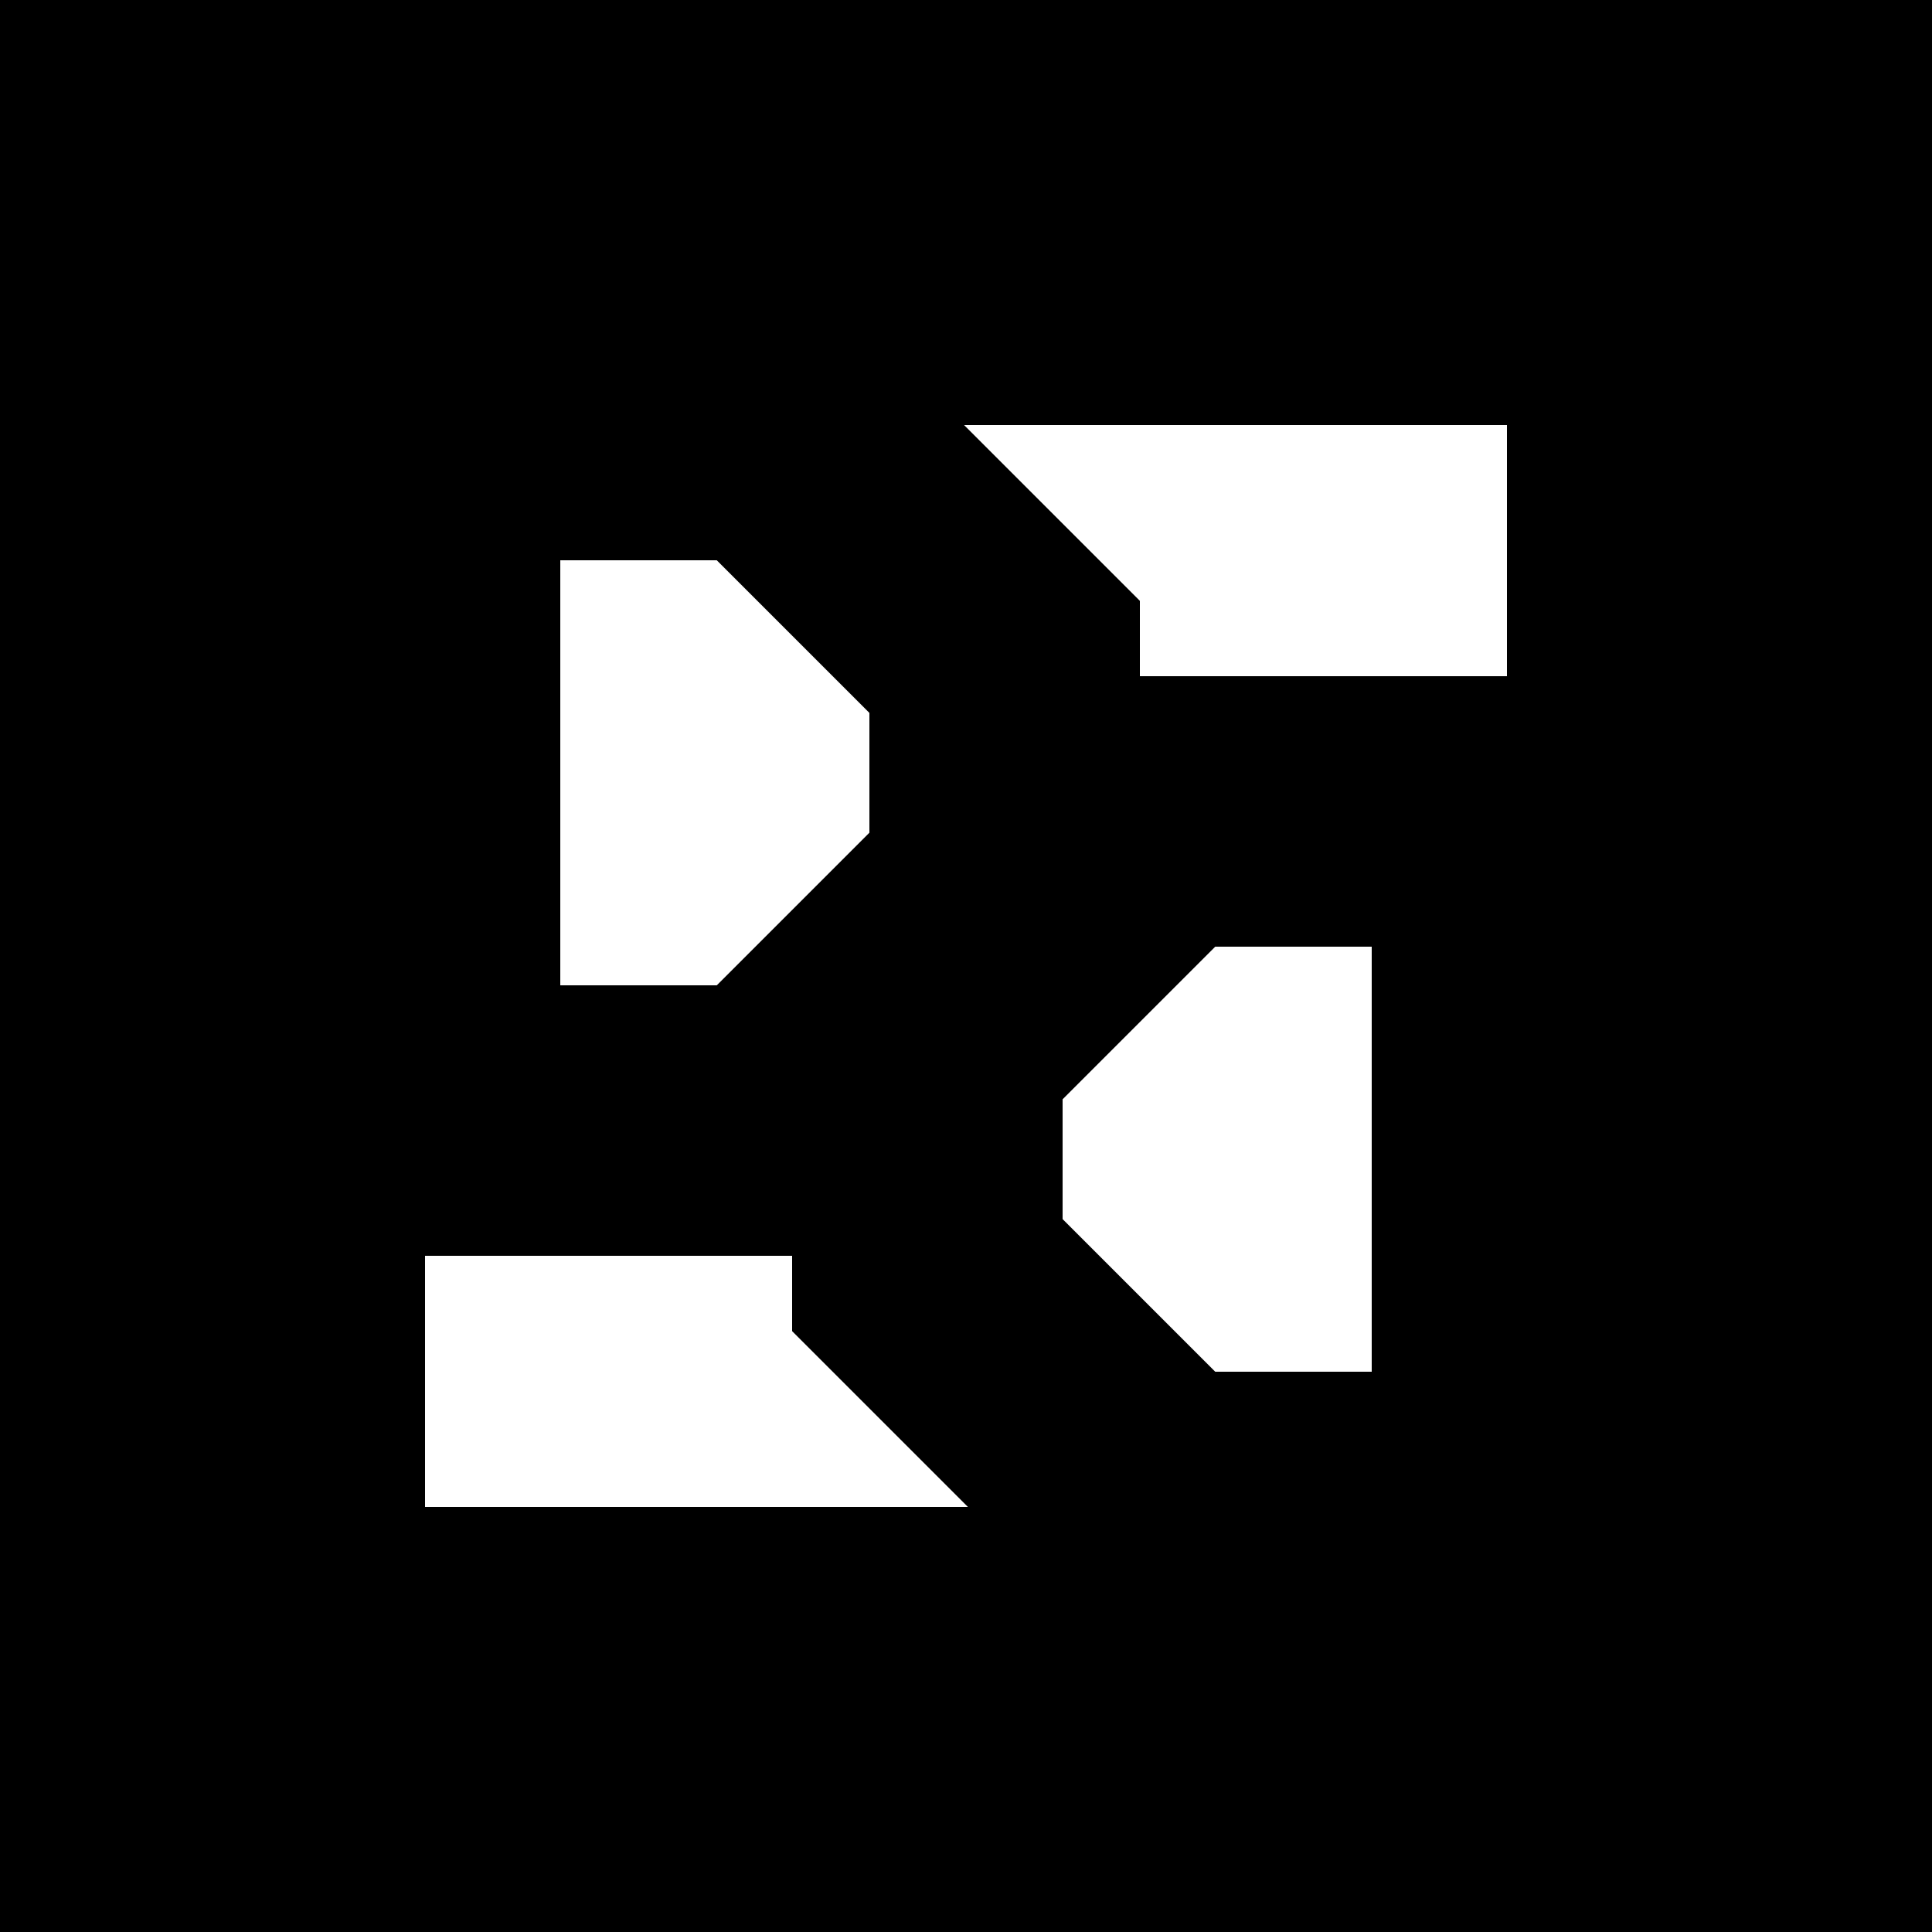
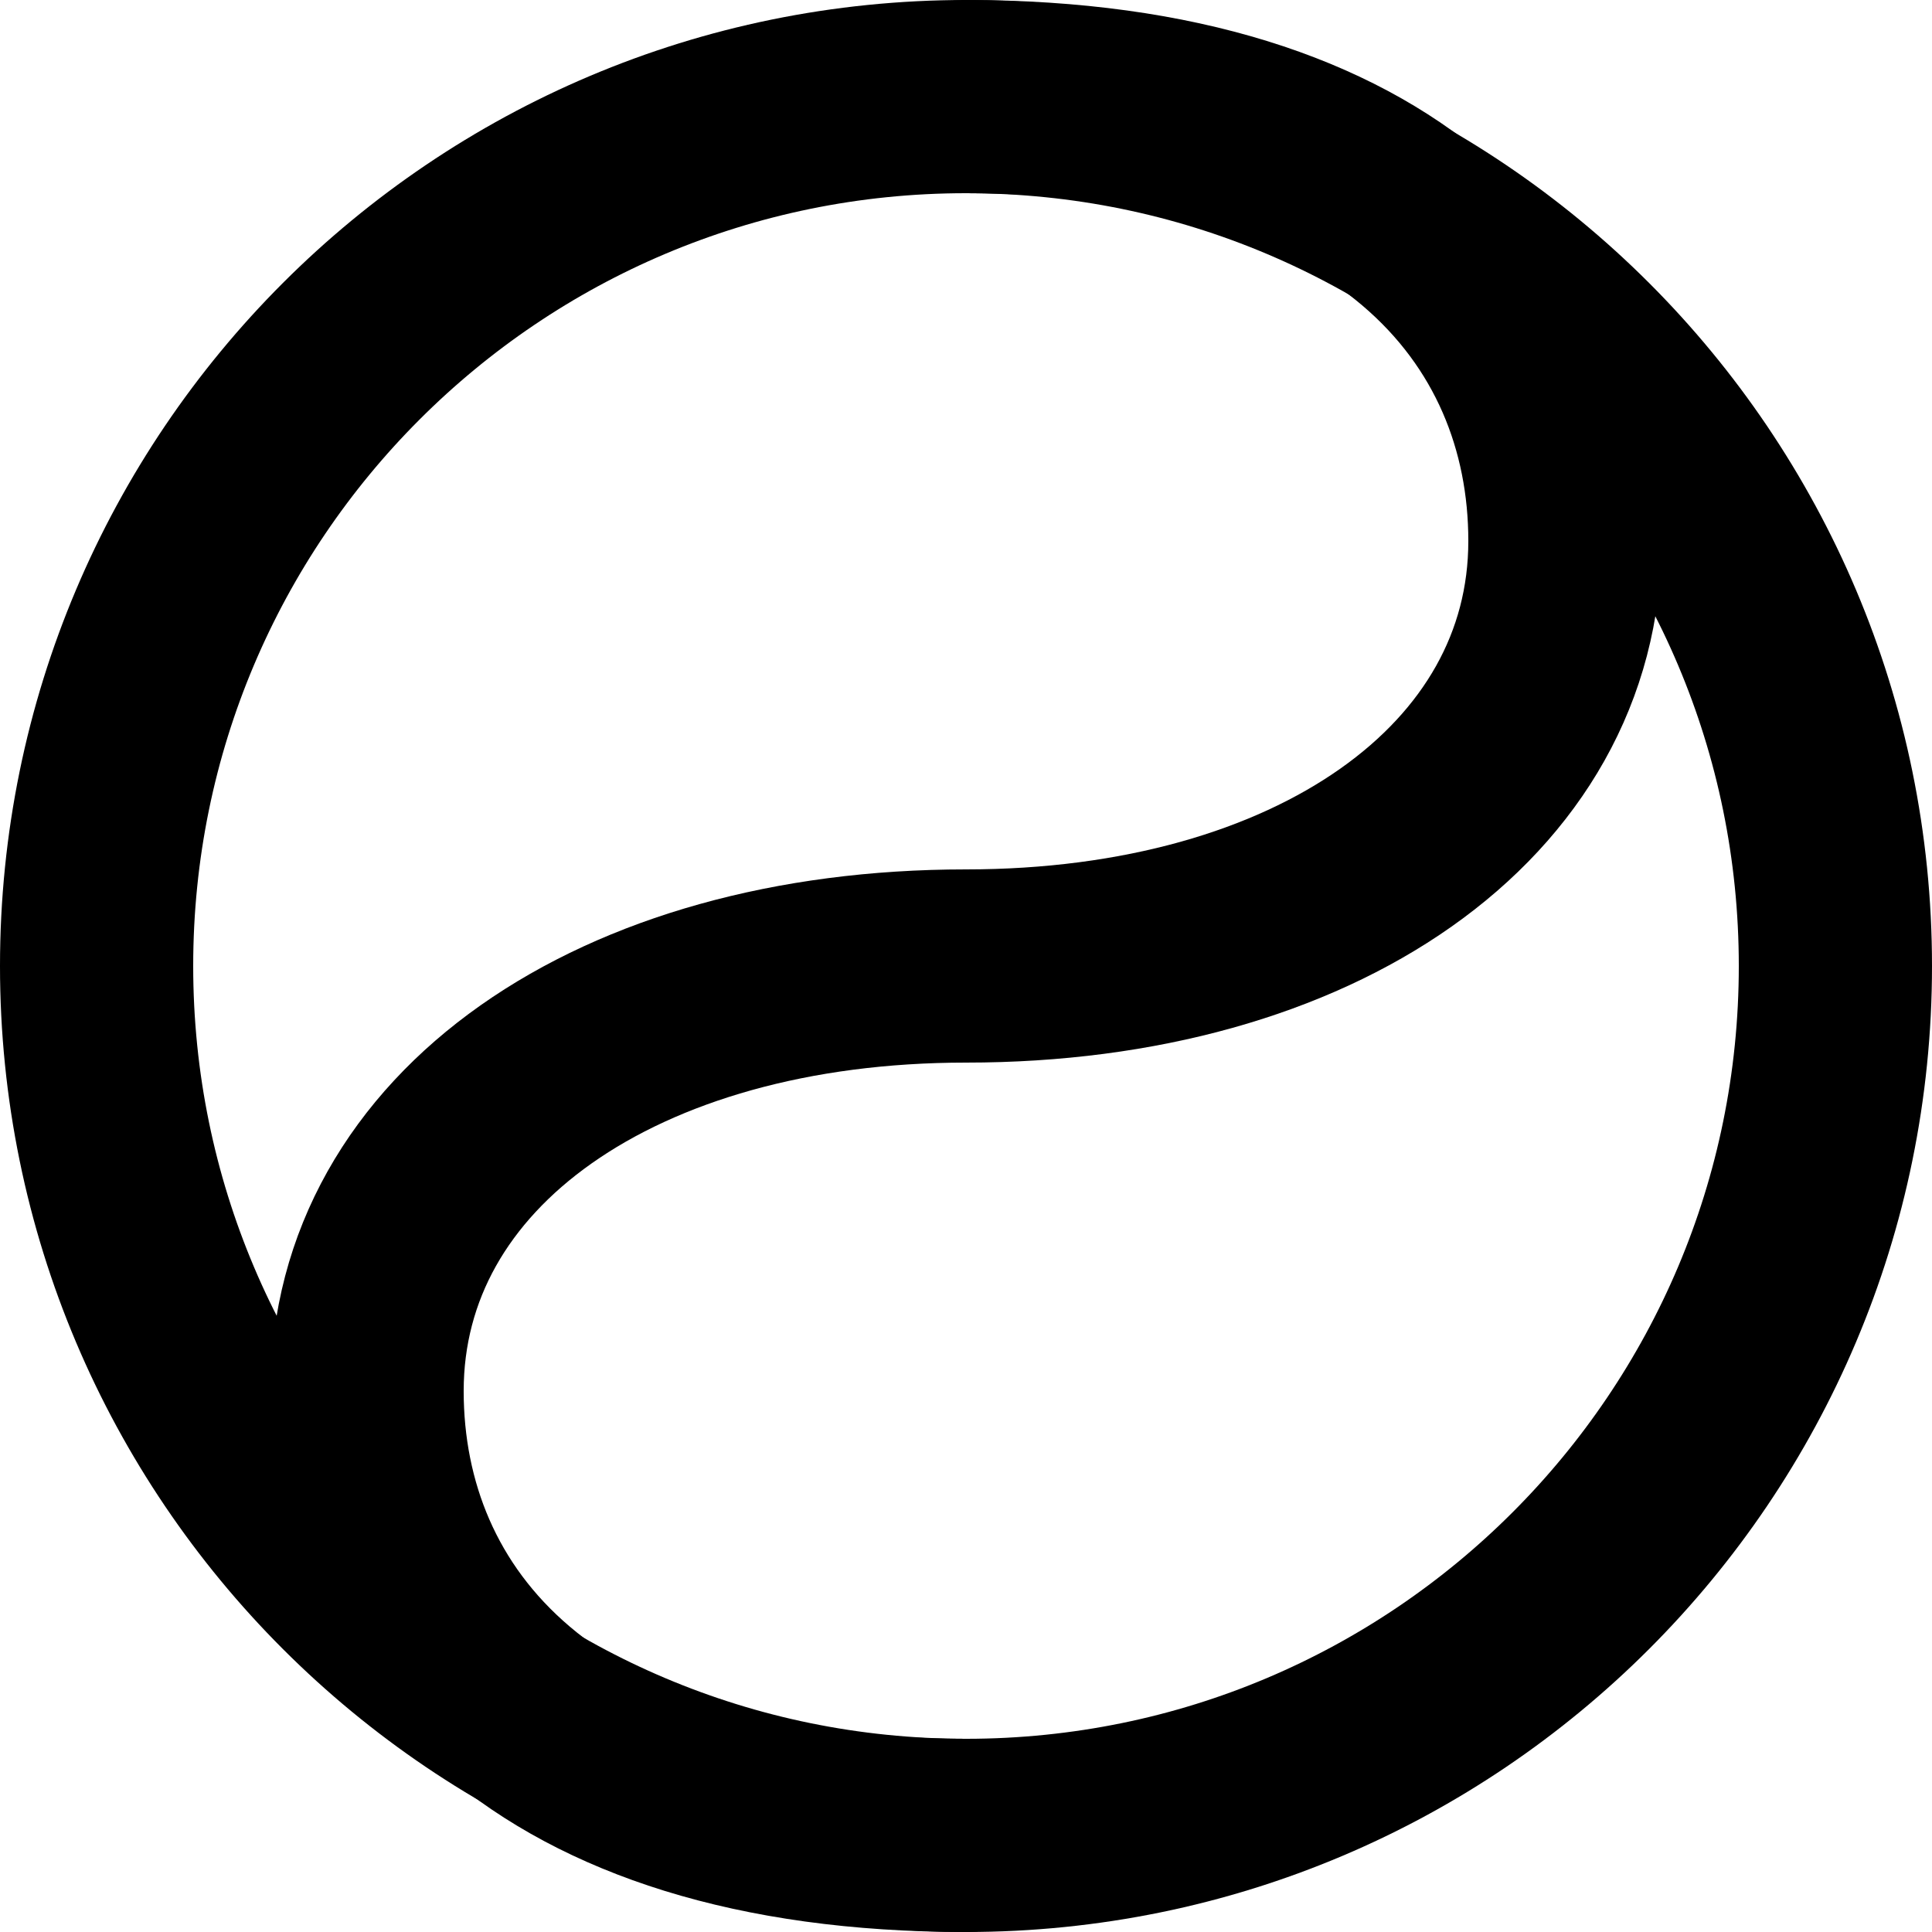
<svg xmlns="http://www.w3.org/2000/svg" viewBox="0 0 100 100" role="img" aria-label="Daily District">
-   <g fill="none" stroke="currentColor" stroke-width="14" stroke-linejoin="miter">
-     <path d="M22 22v36h18l12-12V34L40 22Z" />
-     <path d="M78 78V42H60L48 54v12l12 12Z" />
-   </g>
-   <g fill="currentColor">
-     <path fill-rule="evenodd" d="M0 0h100v100H0z M22 22h56v56H22z" />
+   <g fill="none" stroke="currentColor" stroke-width="10" stroke-linecap="round" stroke-linejoin="round">
+     <circle cx="50" cy="50" r="45" />
+     <path d="M50 5 C 72 5 81 16 81 28 C 81 41 68 50 50 50 C 32 50 19 59 19 72 C 19 84 28 95 50 95" />
  </g>
</svg>
